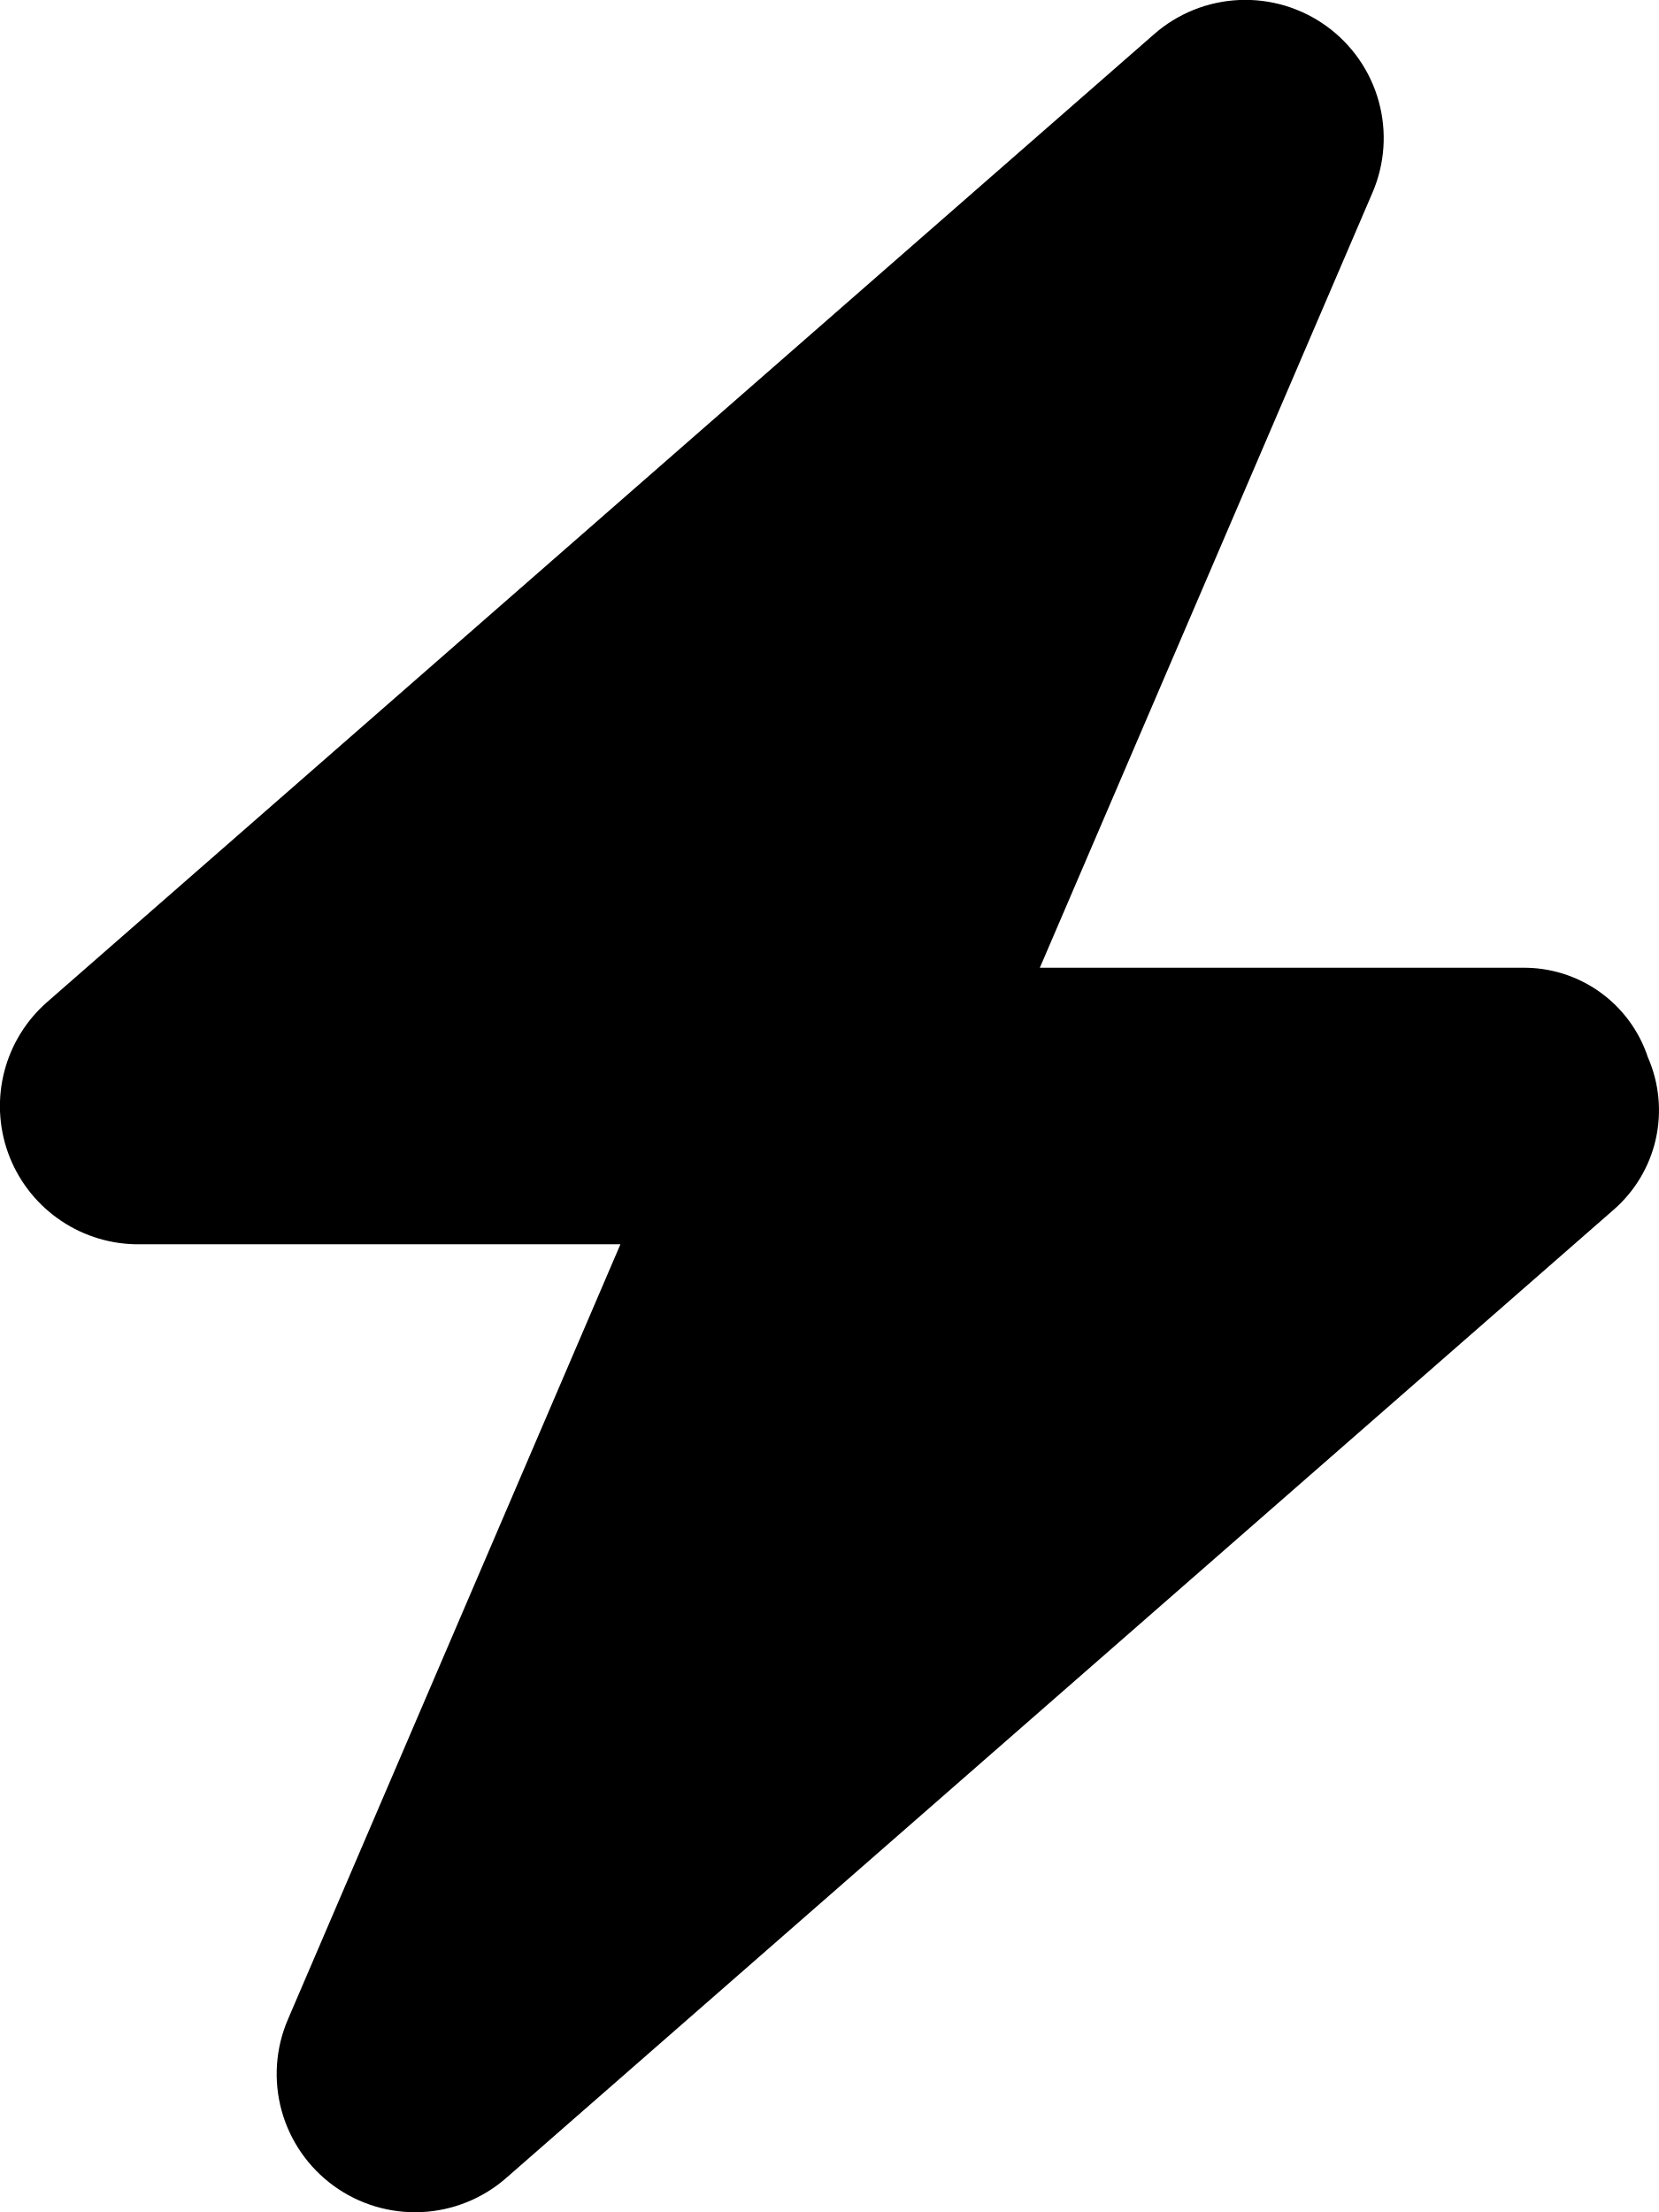
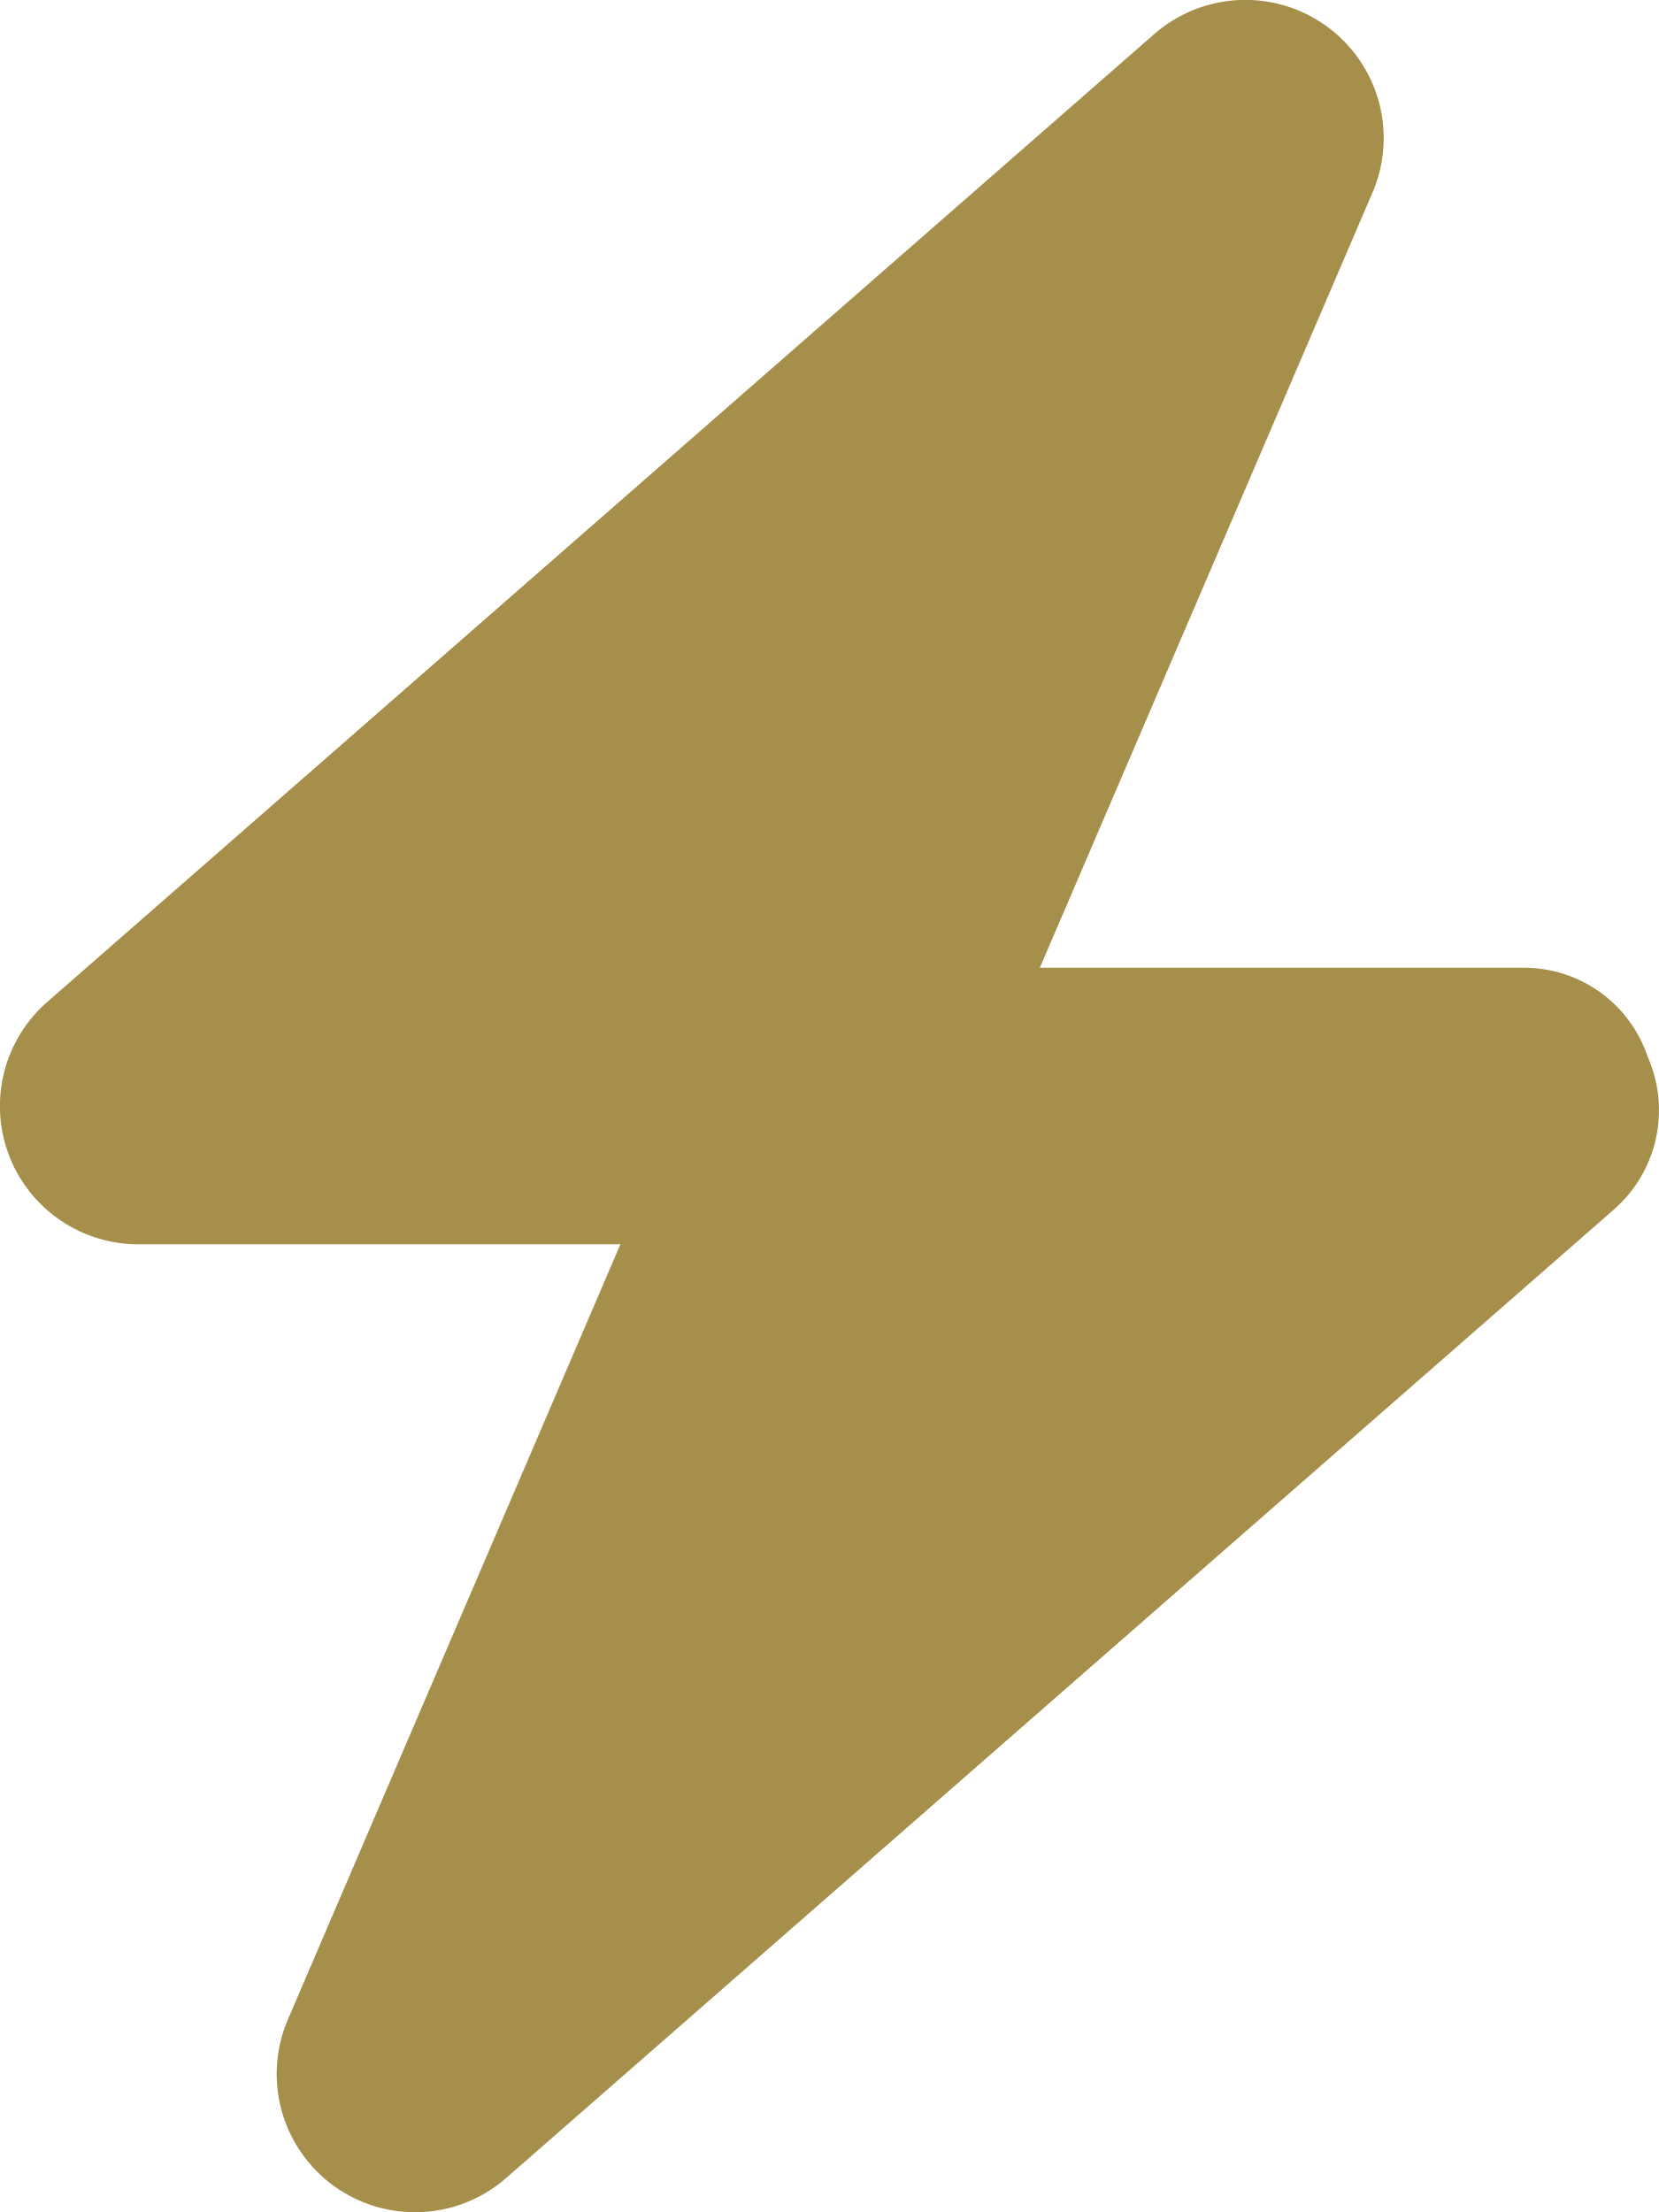
- <svg xmlns="http://www.w3.org/2000/svg" width="51" height="68" viewBox="0 0 51 68">
-   <path d="M31.966 29.75H46.789C47.643 29.737 48.478 29.996 49.174 30.491C49.869 30.985 50.389 31.689 50.657 32.499C51.006 33.293 51.091 34.178 50.9 35.024C50.708 35.871 50.25 36.633 49.593 37.2L15.566 66.95C14.841 67.587 13.92 67.958 12.956 68.003C11.991 68.048 11.04 67.763 10.259 67.196C9.478 66.629 8.913 65.813 8.657 64.883C8.402 63.952 8.47 62.963 8.852 62.077L19.073 38.25H4.134C3.279 38.227 2.45 37.946 1.757 37.444C1.063 36.943 0.538 36.244 0.248 35.44C-0.042 34.635 -0.081 33.761 0.134 32.934C0.349 32.106 0.809 31.362 1.454 30.8L35.48 1.05C36.206 0.414 37.126 0.044 38.09 0.001C39.053 -0.043 40.003 0.241 40.784 0.808C41.564 1.374 42.129 2.189 42.385 3.119C42.641 4.048 42.573 5.037 42.192 5.922L31.966 29.75Z" />
+ <svg xmlns="http://www.w3.org/2000/svg" width="51" height="68" viewBox="0 0 51 68" fill="none">
+   <path d="M31.966 29.75H46.789C47.643 29.737 48.478 29.996 49.174 30.491C49.869 30.985 50.389 31.689 50.657 32.499C51.006 33.293 51.091 34.178 50.9 35.024C50.708 35.871 50.25 36.633 49.593 37.2L15.566 66.95C14.841 67.587 13.92 67.958 12.956 68.003C11.991 68.048 11.04 67.763 10.259 67.196C9.478 66.629 8.913 65.813 8.657 64.883C8.402 63.952 8.47 62.963 8.852 62.077L19.073 38.25H4.134C3.279 38.227 2.45 37.946 1.757 37.444C1.063 36.943 0.538 36.244 0.248 35.44C-0.042 34.635 -0.081 33.761 0.134 32.934C0.349 32.106 0.809 31.362 1.454 30.8L35.48 1.05C36.206 0.414 37.126 0.044 38.09 0.001C39.053 -0.043 40.003 0.241 40.784 0.808C41.564 1.374 42.129 2.189 42.385 3.119C42.641 4.048 42.573 5.037 42.192 5.922L31.966 29.75Z" fill="#A68F4B" />
</svg>
